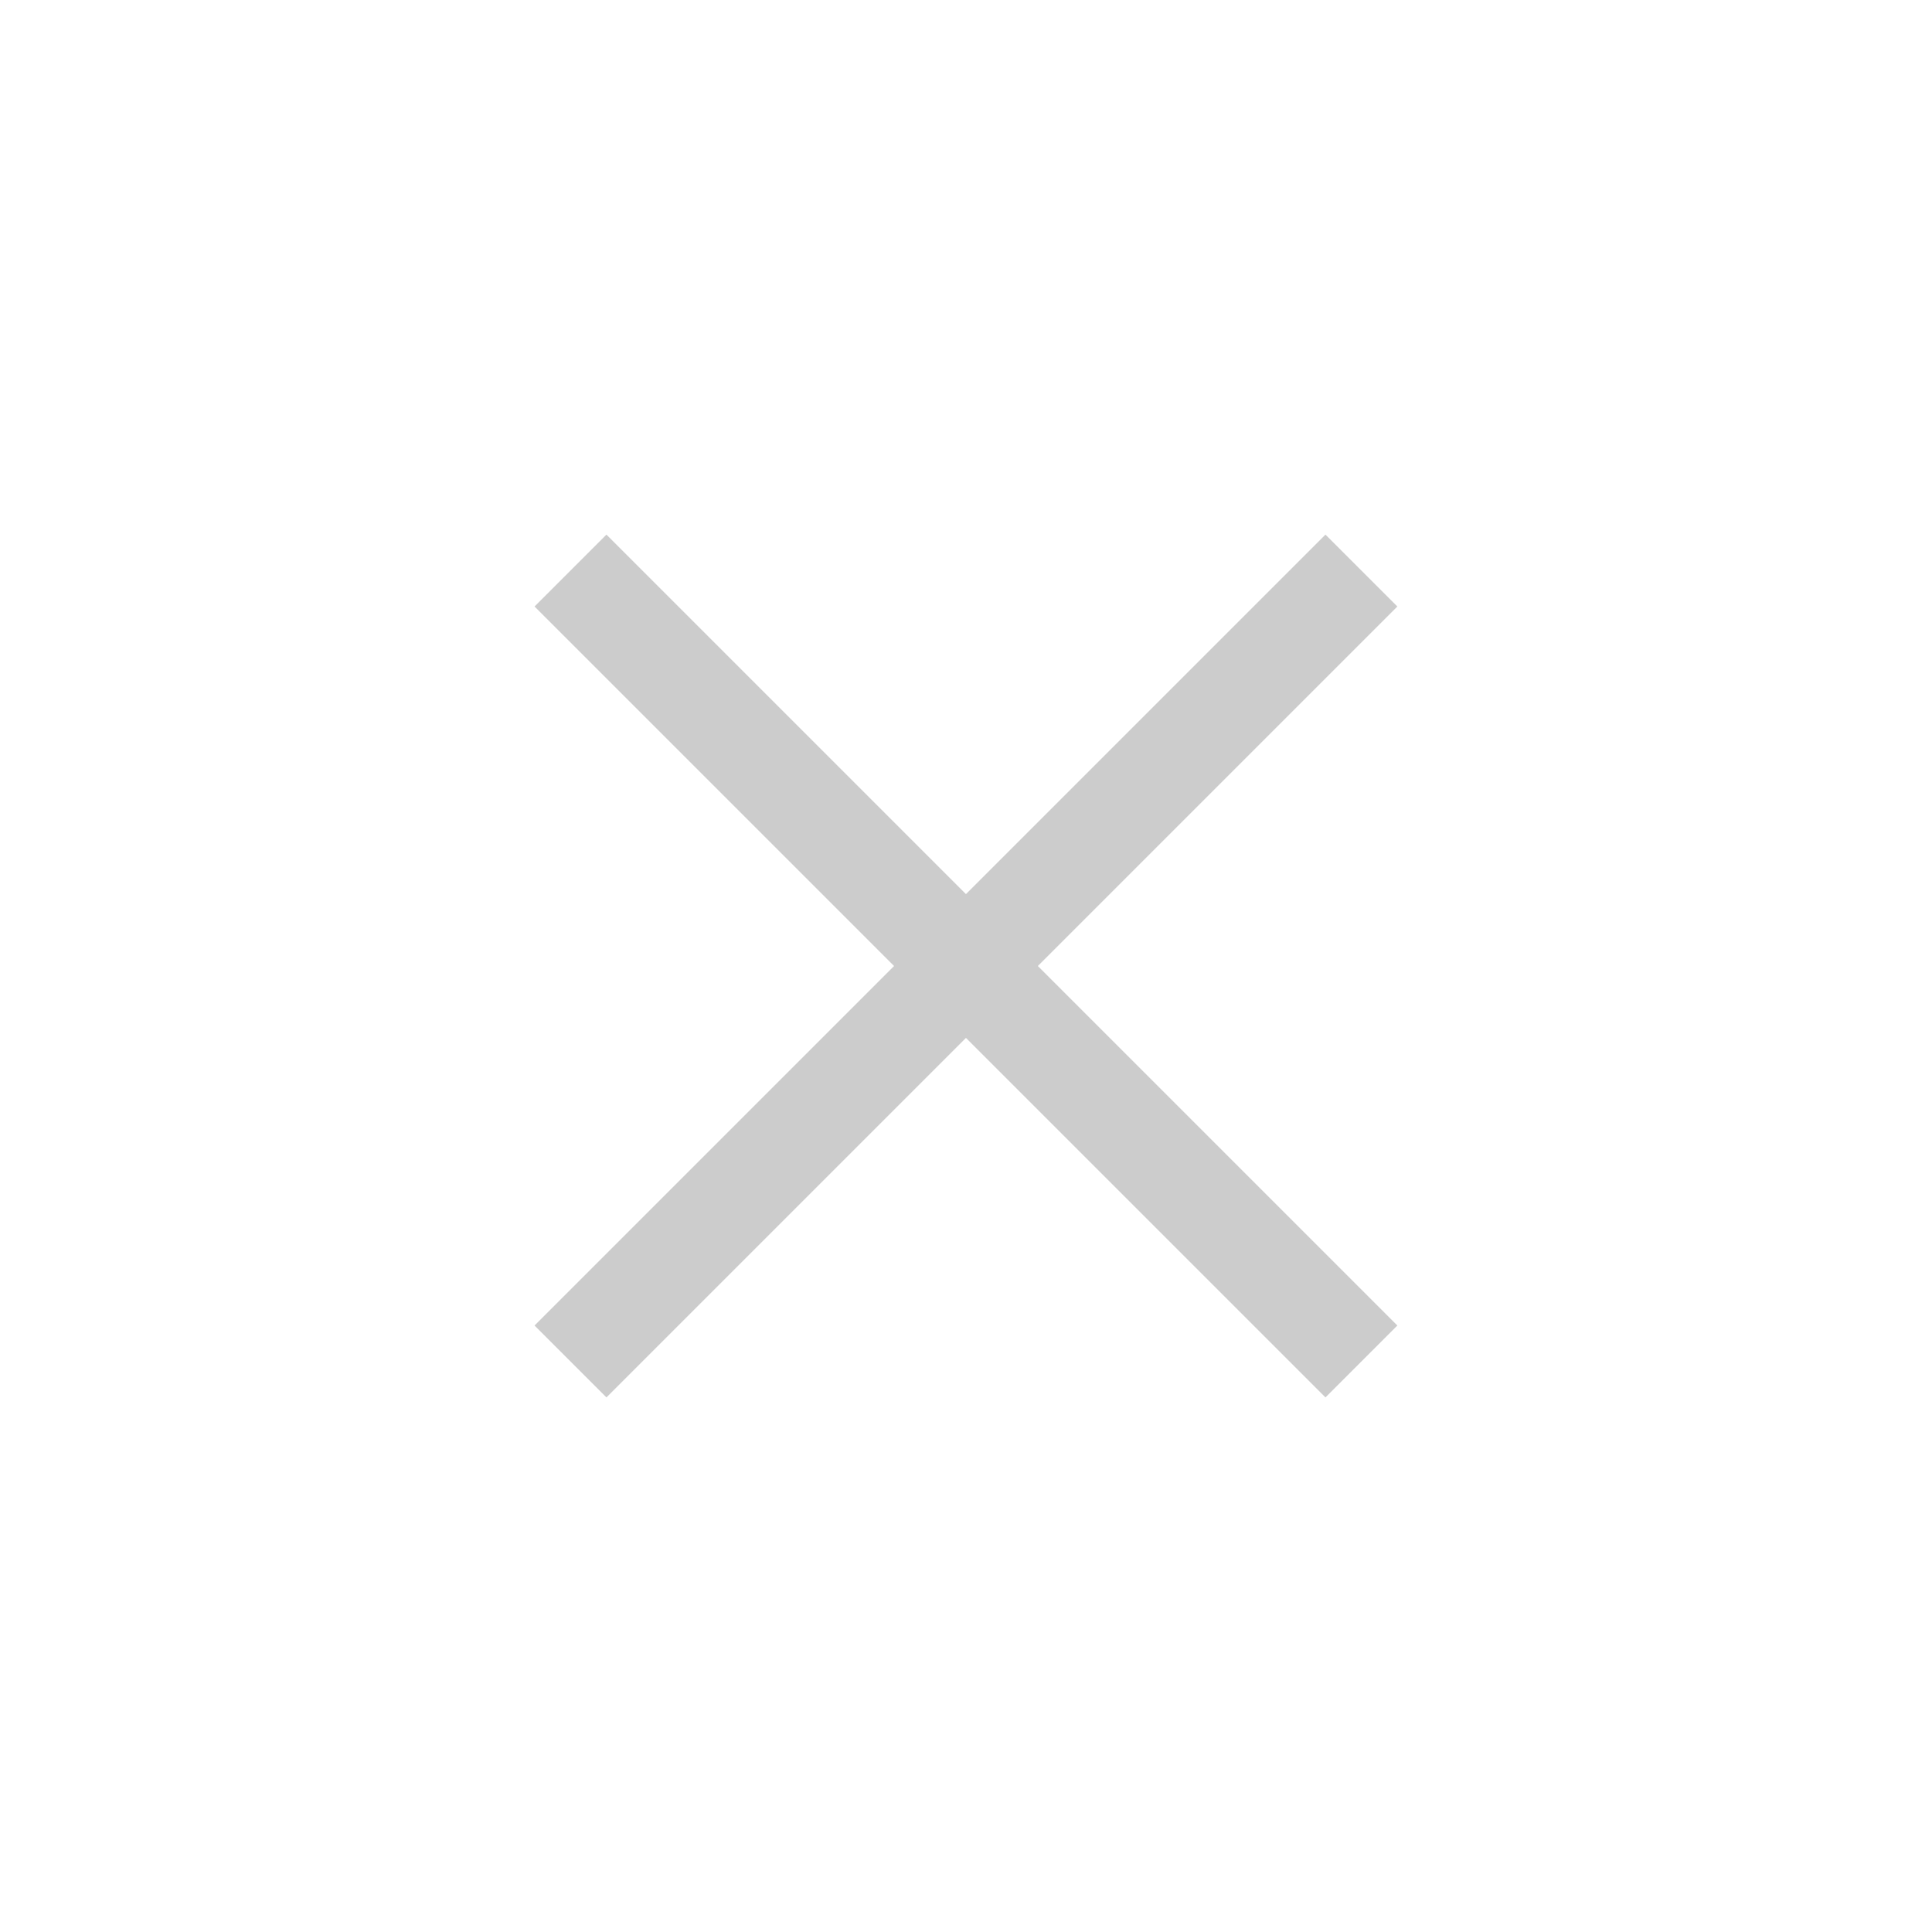
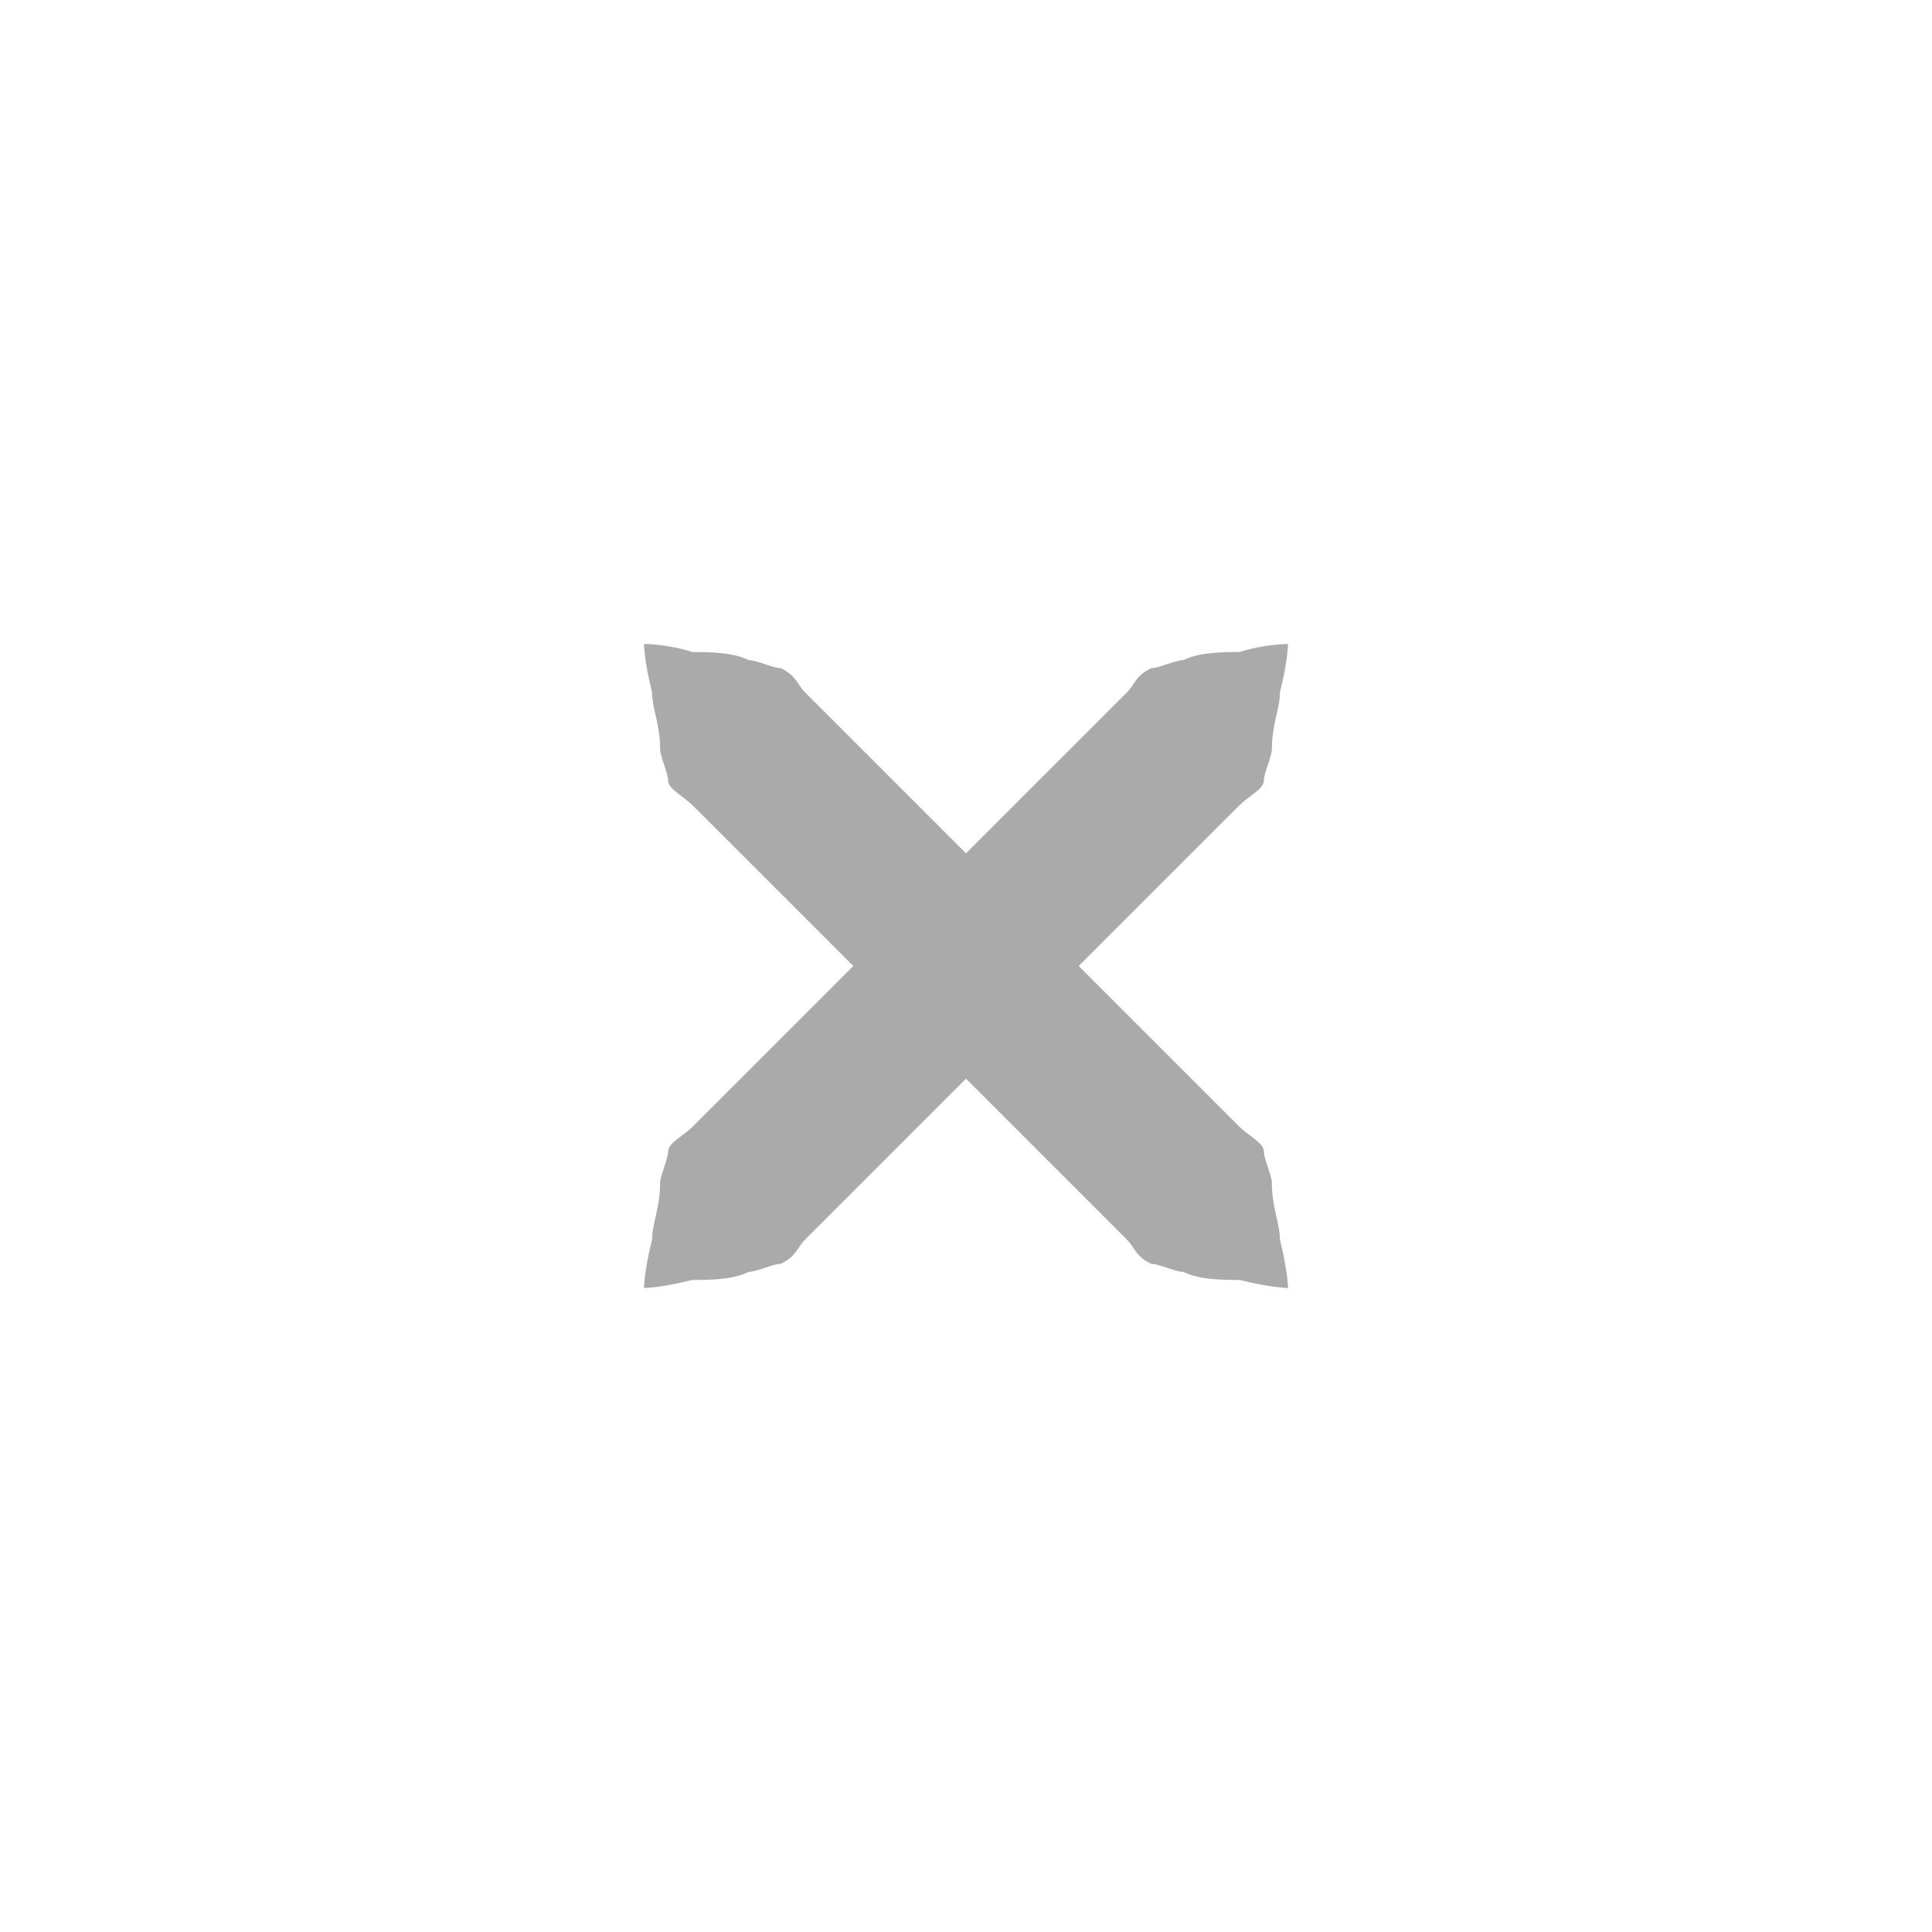
- <svg xmlns="http://www.w3.org/2000/svg" width="19" height="19" id="svg4875" version="1.1" viewBox="0 0 19 19">
-   <defs id="defs4877" />
-   <g id="layer1" transform="translate(287.3571,-522.8622)">
-     <rect style="fill:#cccccc;fill-opacity:1;stroke:none" id="rect4140-3" width="11" height="1" x="174.462" y="572.412" transform="matrix(0.7071068,0.7071068,-0.7071068,0.7071068,0,0)" />
-     <rect style="fill:#cccccc;fill-opacity:1;stroke:none" id="rect4140-3-3" width="11" height="1" x="567.412" y="-180.462" transform="matrix(-0.7071068,0.7071068,-0.7071068,-0.7071068,0,0)" />
-   </g>
+ <svg xmlns="http://www.w3.org/2000/svg" xmlns:xlink="http://www.w3.org/1999/xlink" version="1.1" x="0px" y="0px" width="24px" height="24px" viewBox="0 0 24 24">
+   <path id="a" fill="#AAAAAA" d="M16,8c0,0,0,0.2-0.1,0.6c0,0.2-0.1,0.4-0.1,0.7c0,0.1-0.1,0.3-0.1,0.4c0,0.1-0.2,0.2-0.3,0.3c-0.7,0.7-1.7,1.7-2.7,2.7c-1,1-2,2-2.7,2.7c-0.1,0.1-0.1,0.2-0.3,0.3c-0.1,0-0.3,0.1-0.4,0.1c-0.2,0.1-0.5,0.1-0.7,0.1C8.2,16,8,16,8,16s0-0.2,0.1-0.6c0-0.2,0.1-0.4,0.1-0.7c0-0.1,0.1-0.3,0.1-0.4c0-0.1,0.2-0.2,0.3-0.3c0.7-0.7,1.7-1.7,2.7-2.7c1-1,2-2,2.7-2.7c0.1-0.1,0.1-0.2,0.3-0.3c0.1,0,0.3-0.1,0.4-0.1c0.2-0.1,0.5-0.1,0.7-0.1C15.7,8,16,8,16,8z" />
+   <use xlink:href="#a" transform="matrix(-1,0,0,1,24,0)" />
</svg>
